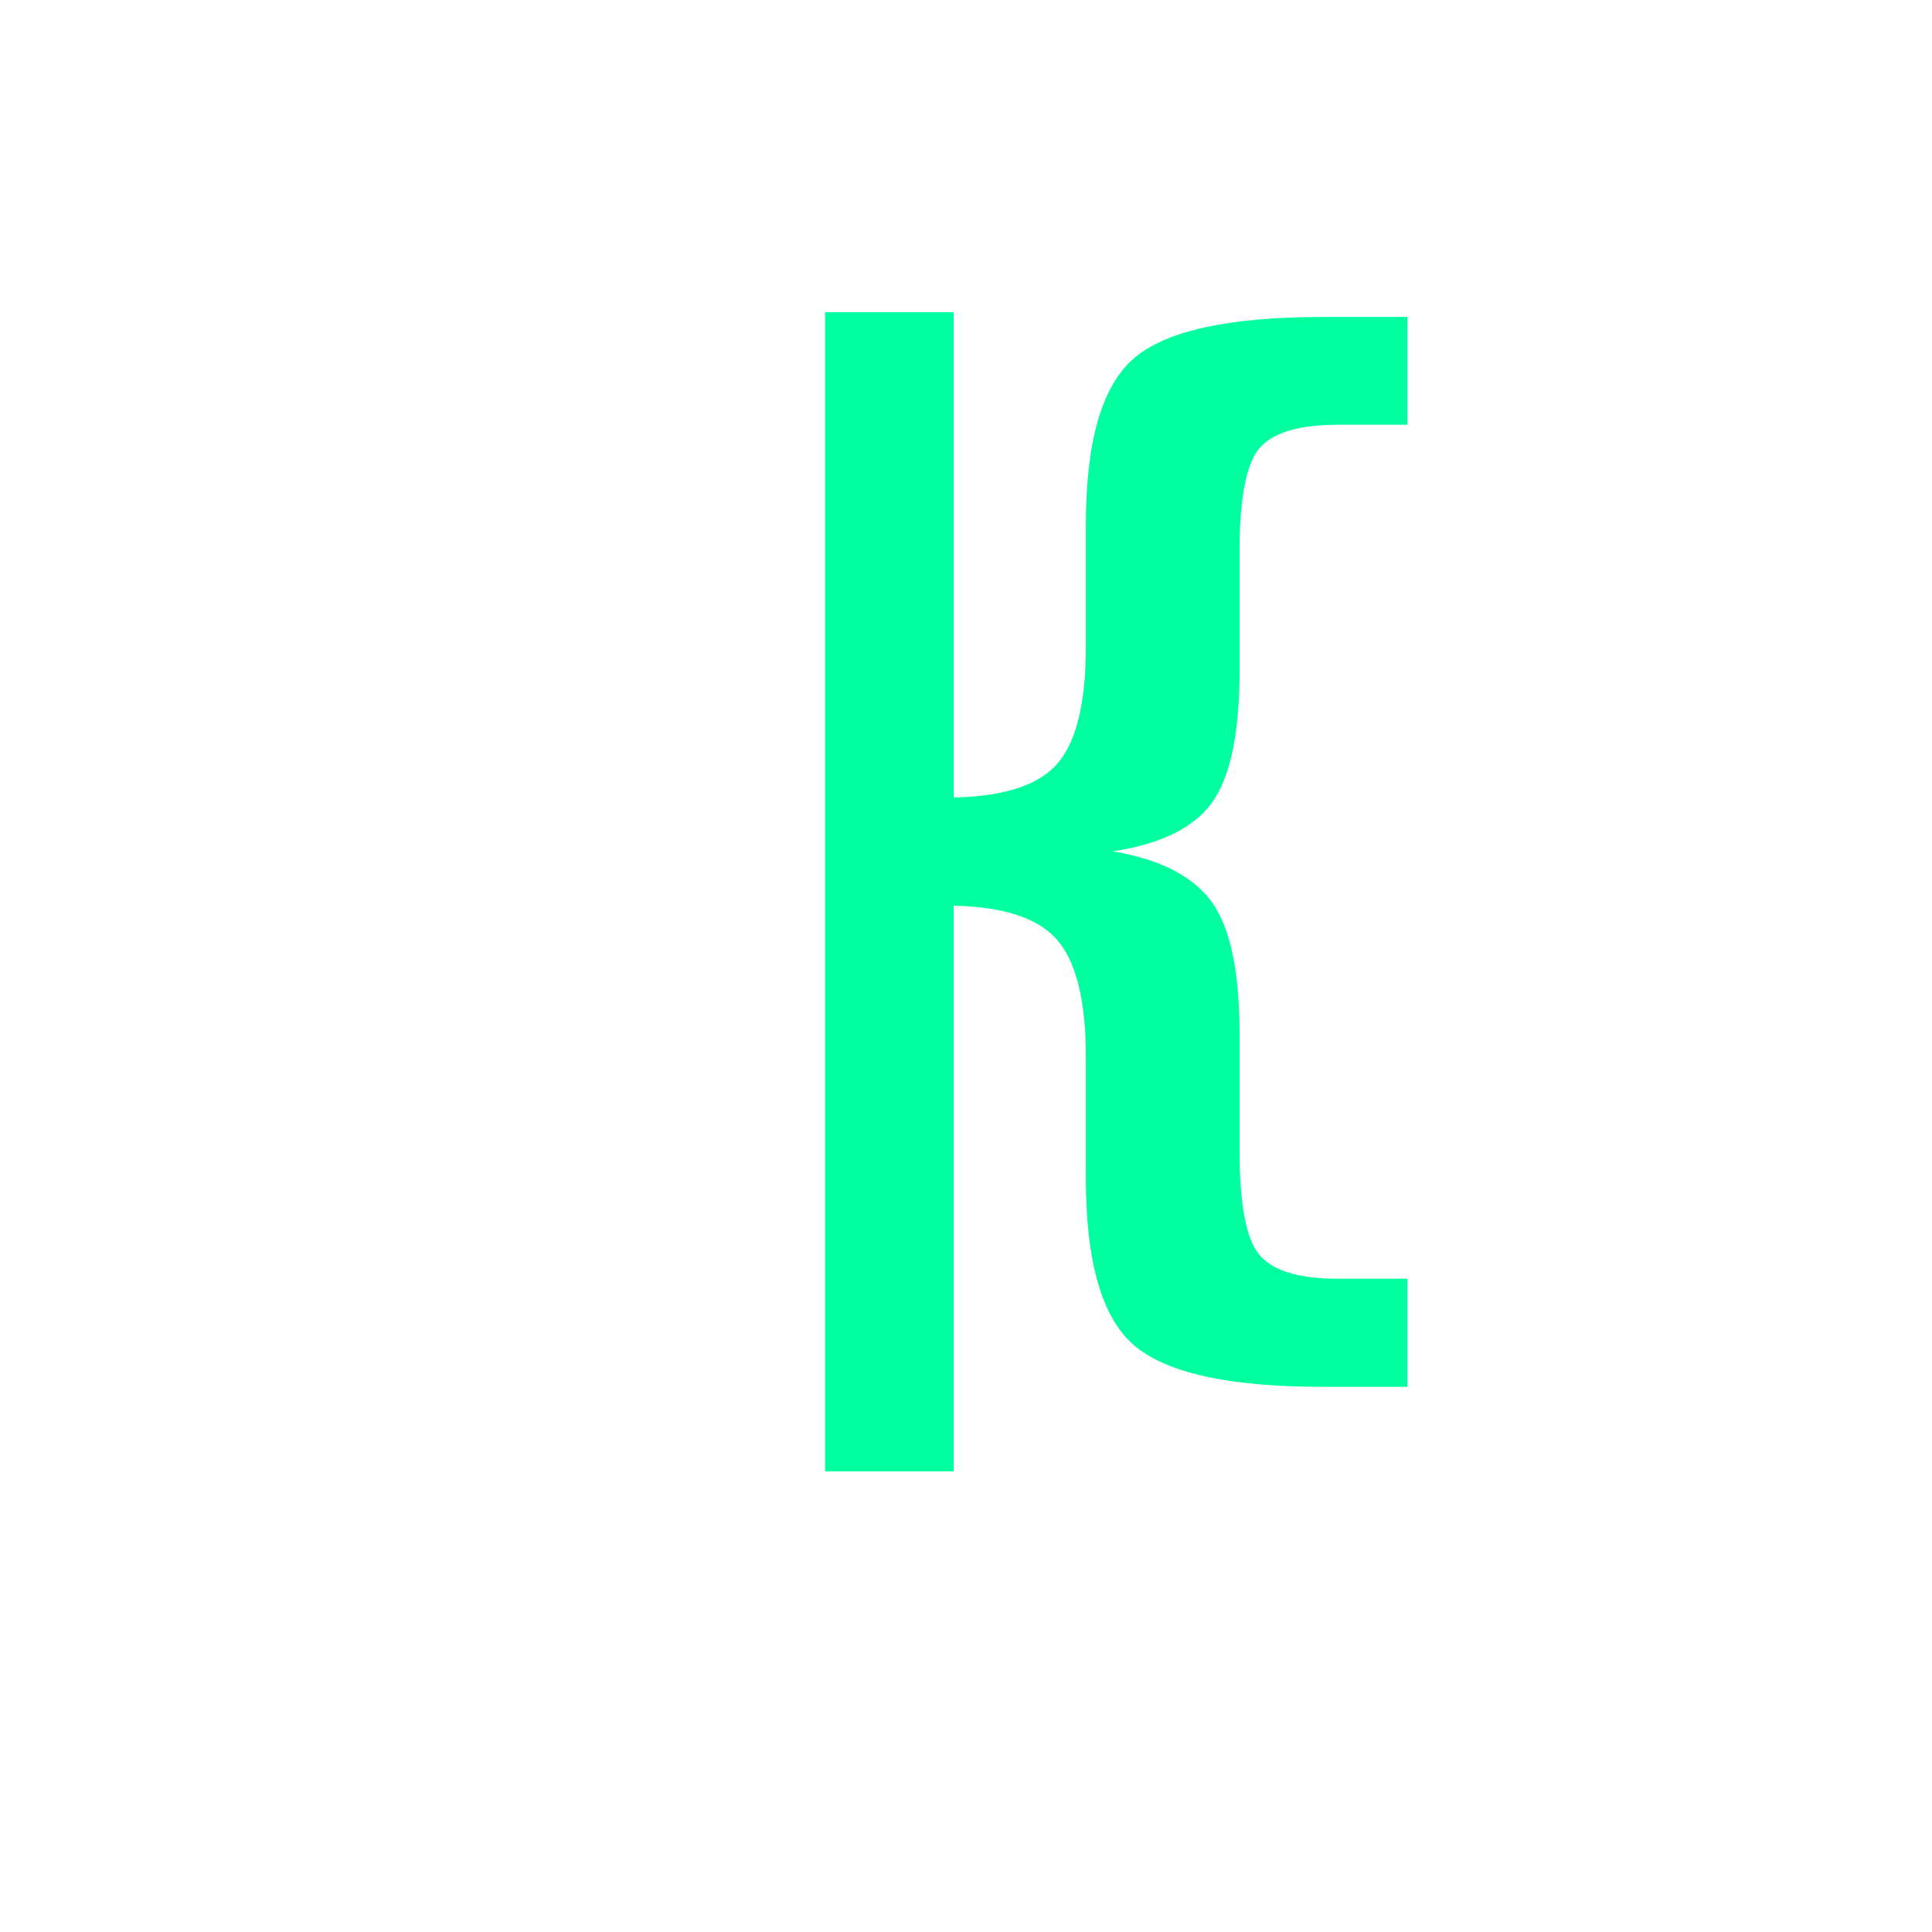
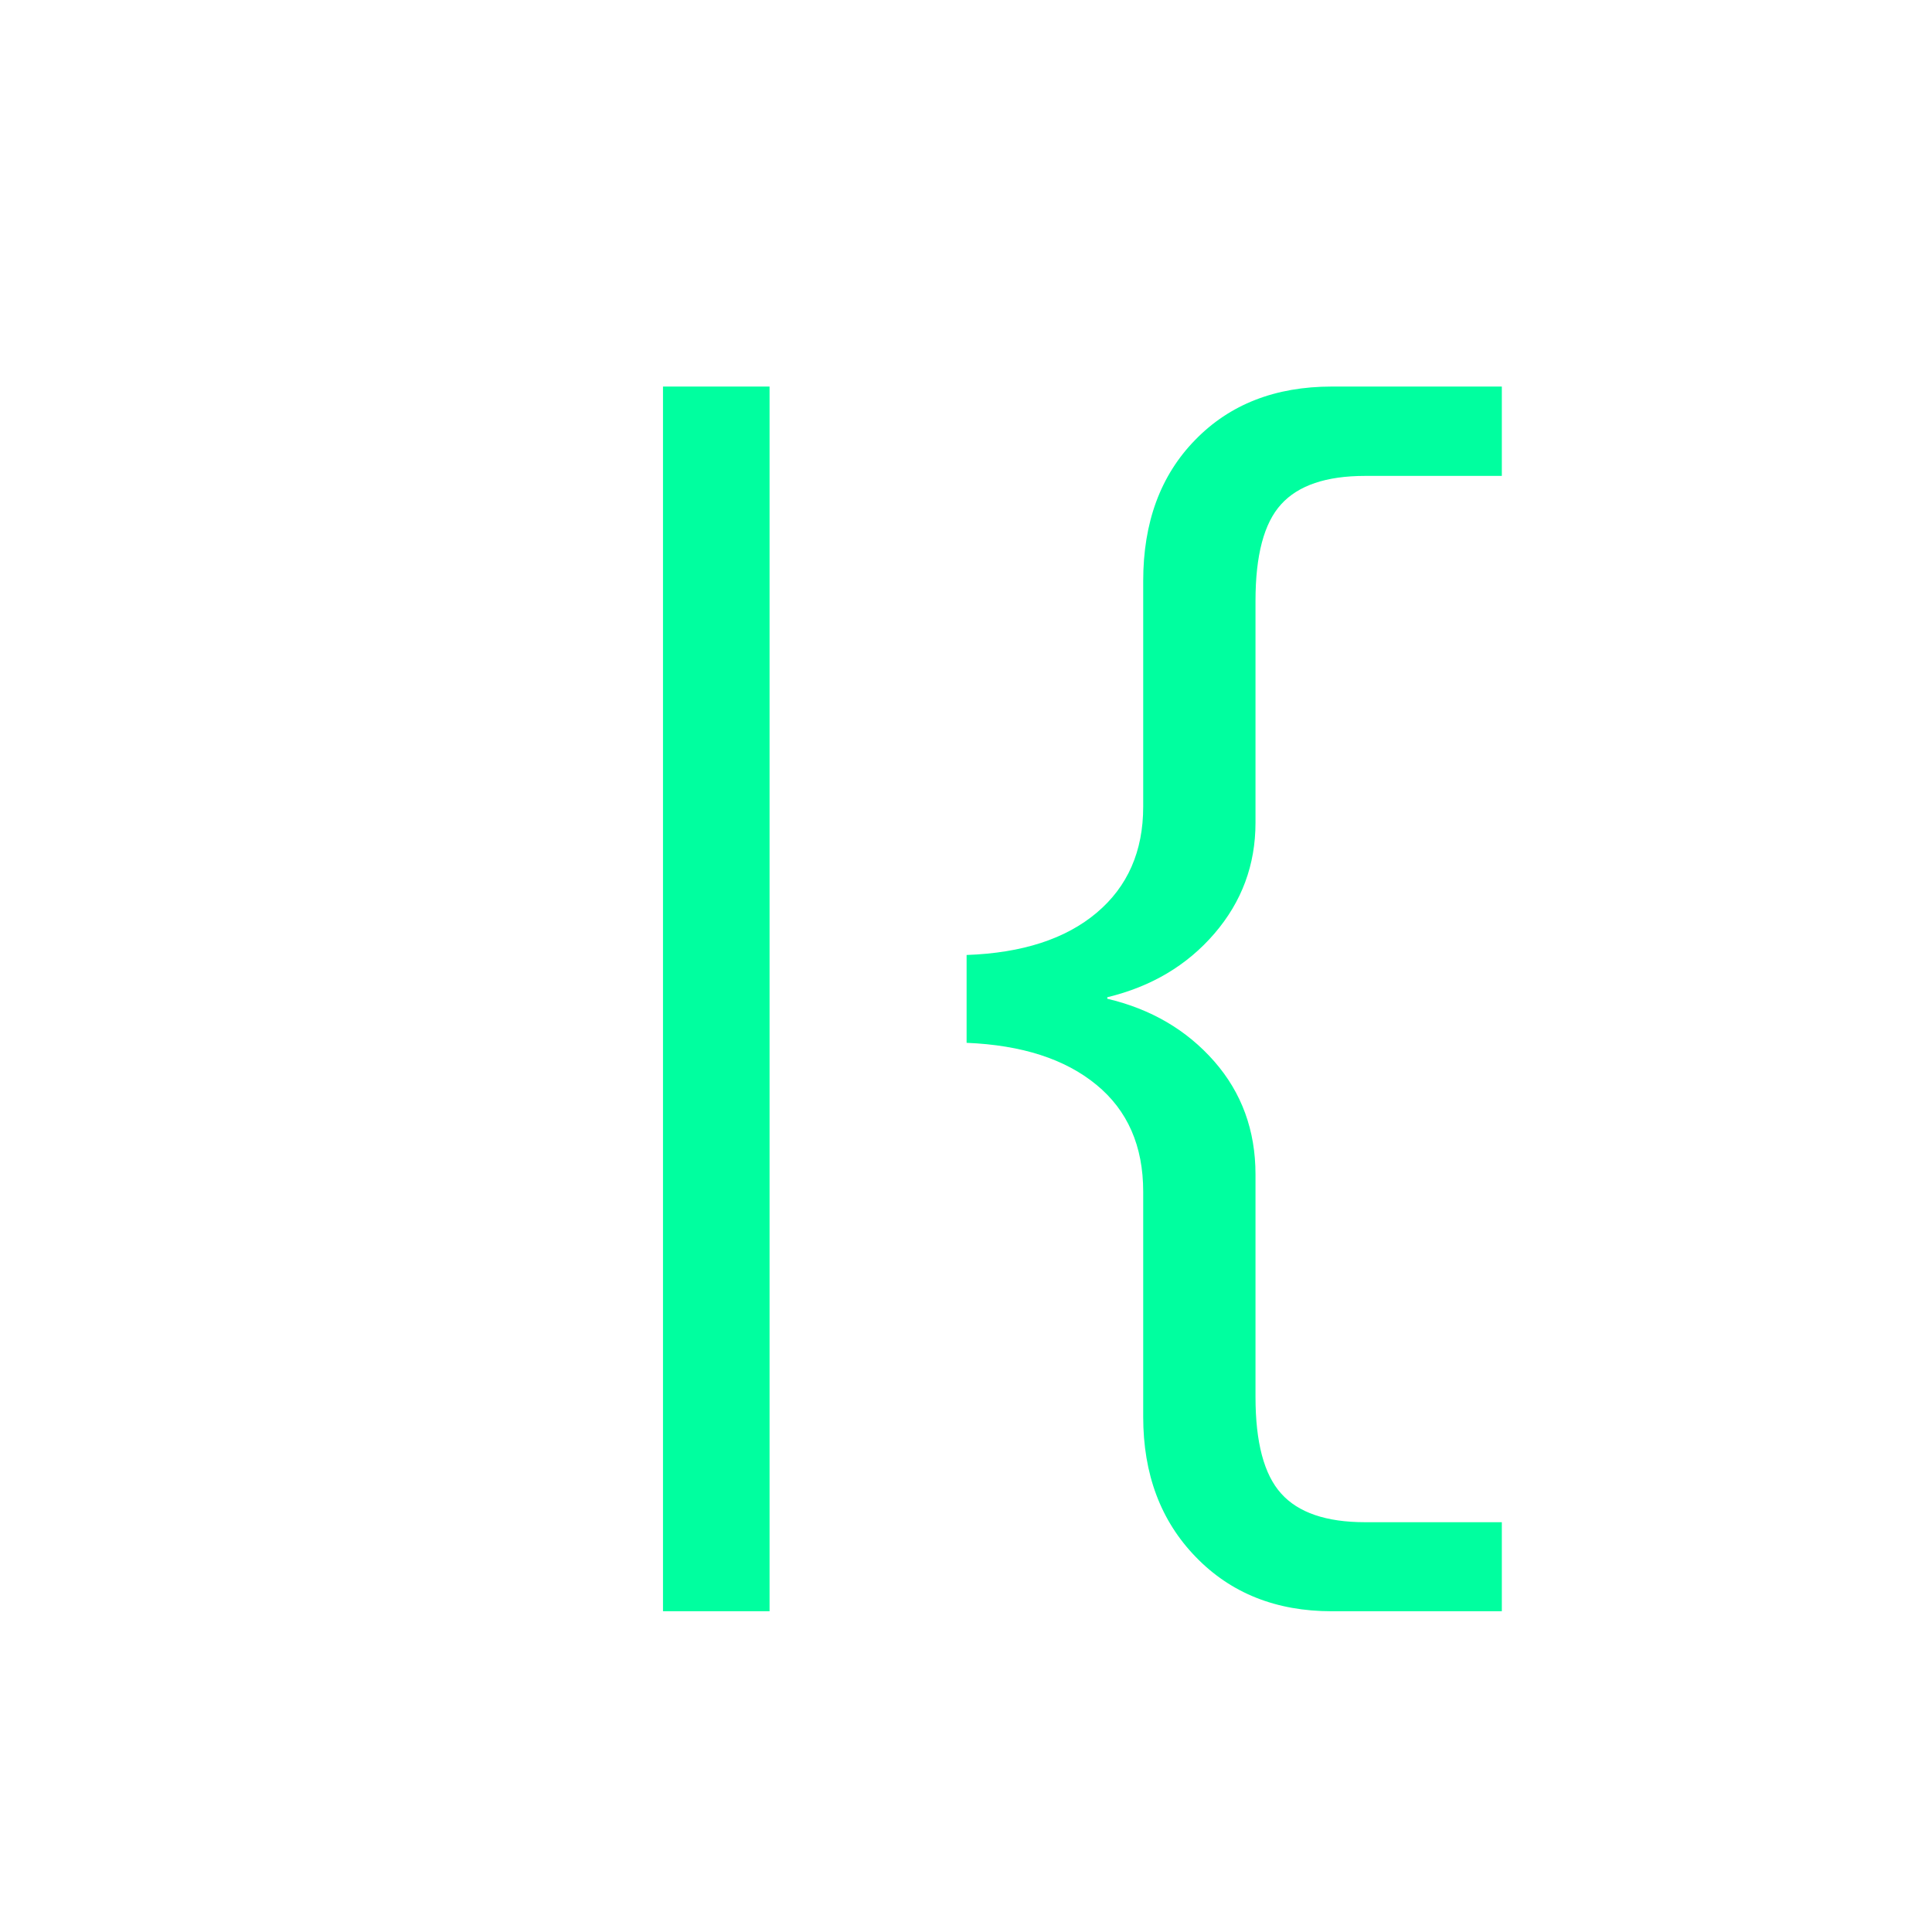
<svg xmlns="http://www.w3.org/2000/svg" viewBox="0 0 100 100">
-   <text y="62" font-family="monospace" font-size="60" font-weight="700" fill="#00ff9f">
-     <tspan x="28">|</tspan>
-     <tspan x="42">{</tspan>
-   </text>
+   <text x="50%" y="50%" dominant-baseline="middle" text-anchor="middle" font-family="'IBM Plex Mono', 'Courier New', monospace" font-size="68" font-weight="500" fill="#00ff9f" letter-spacing="-15">|{</text>
</svg>
